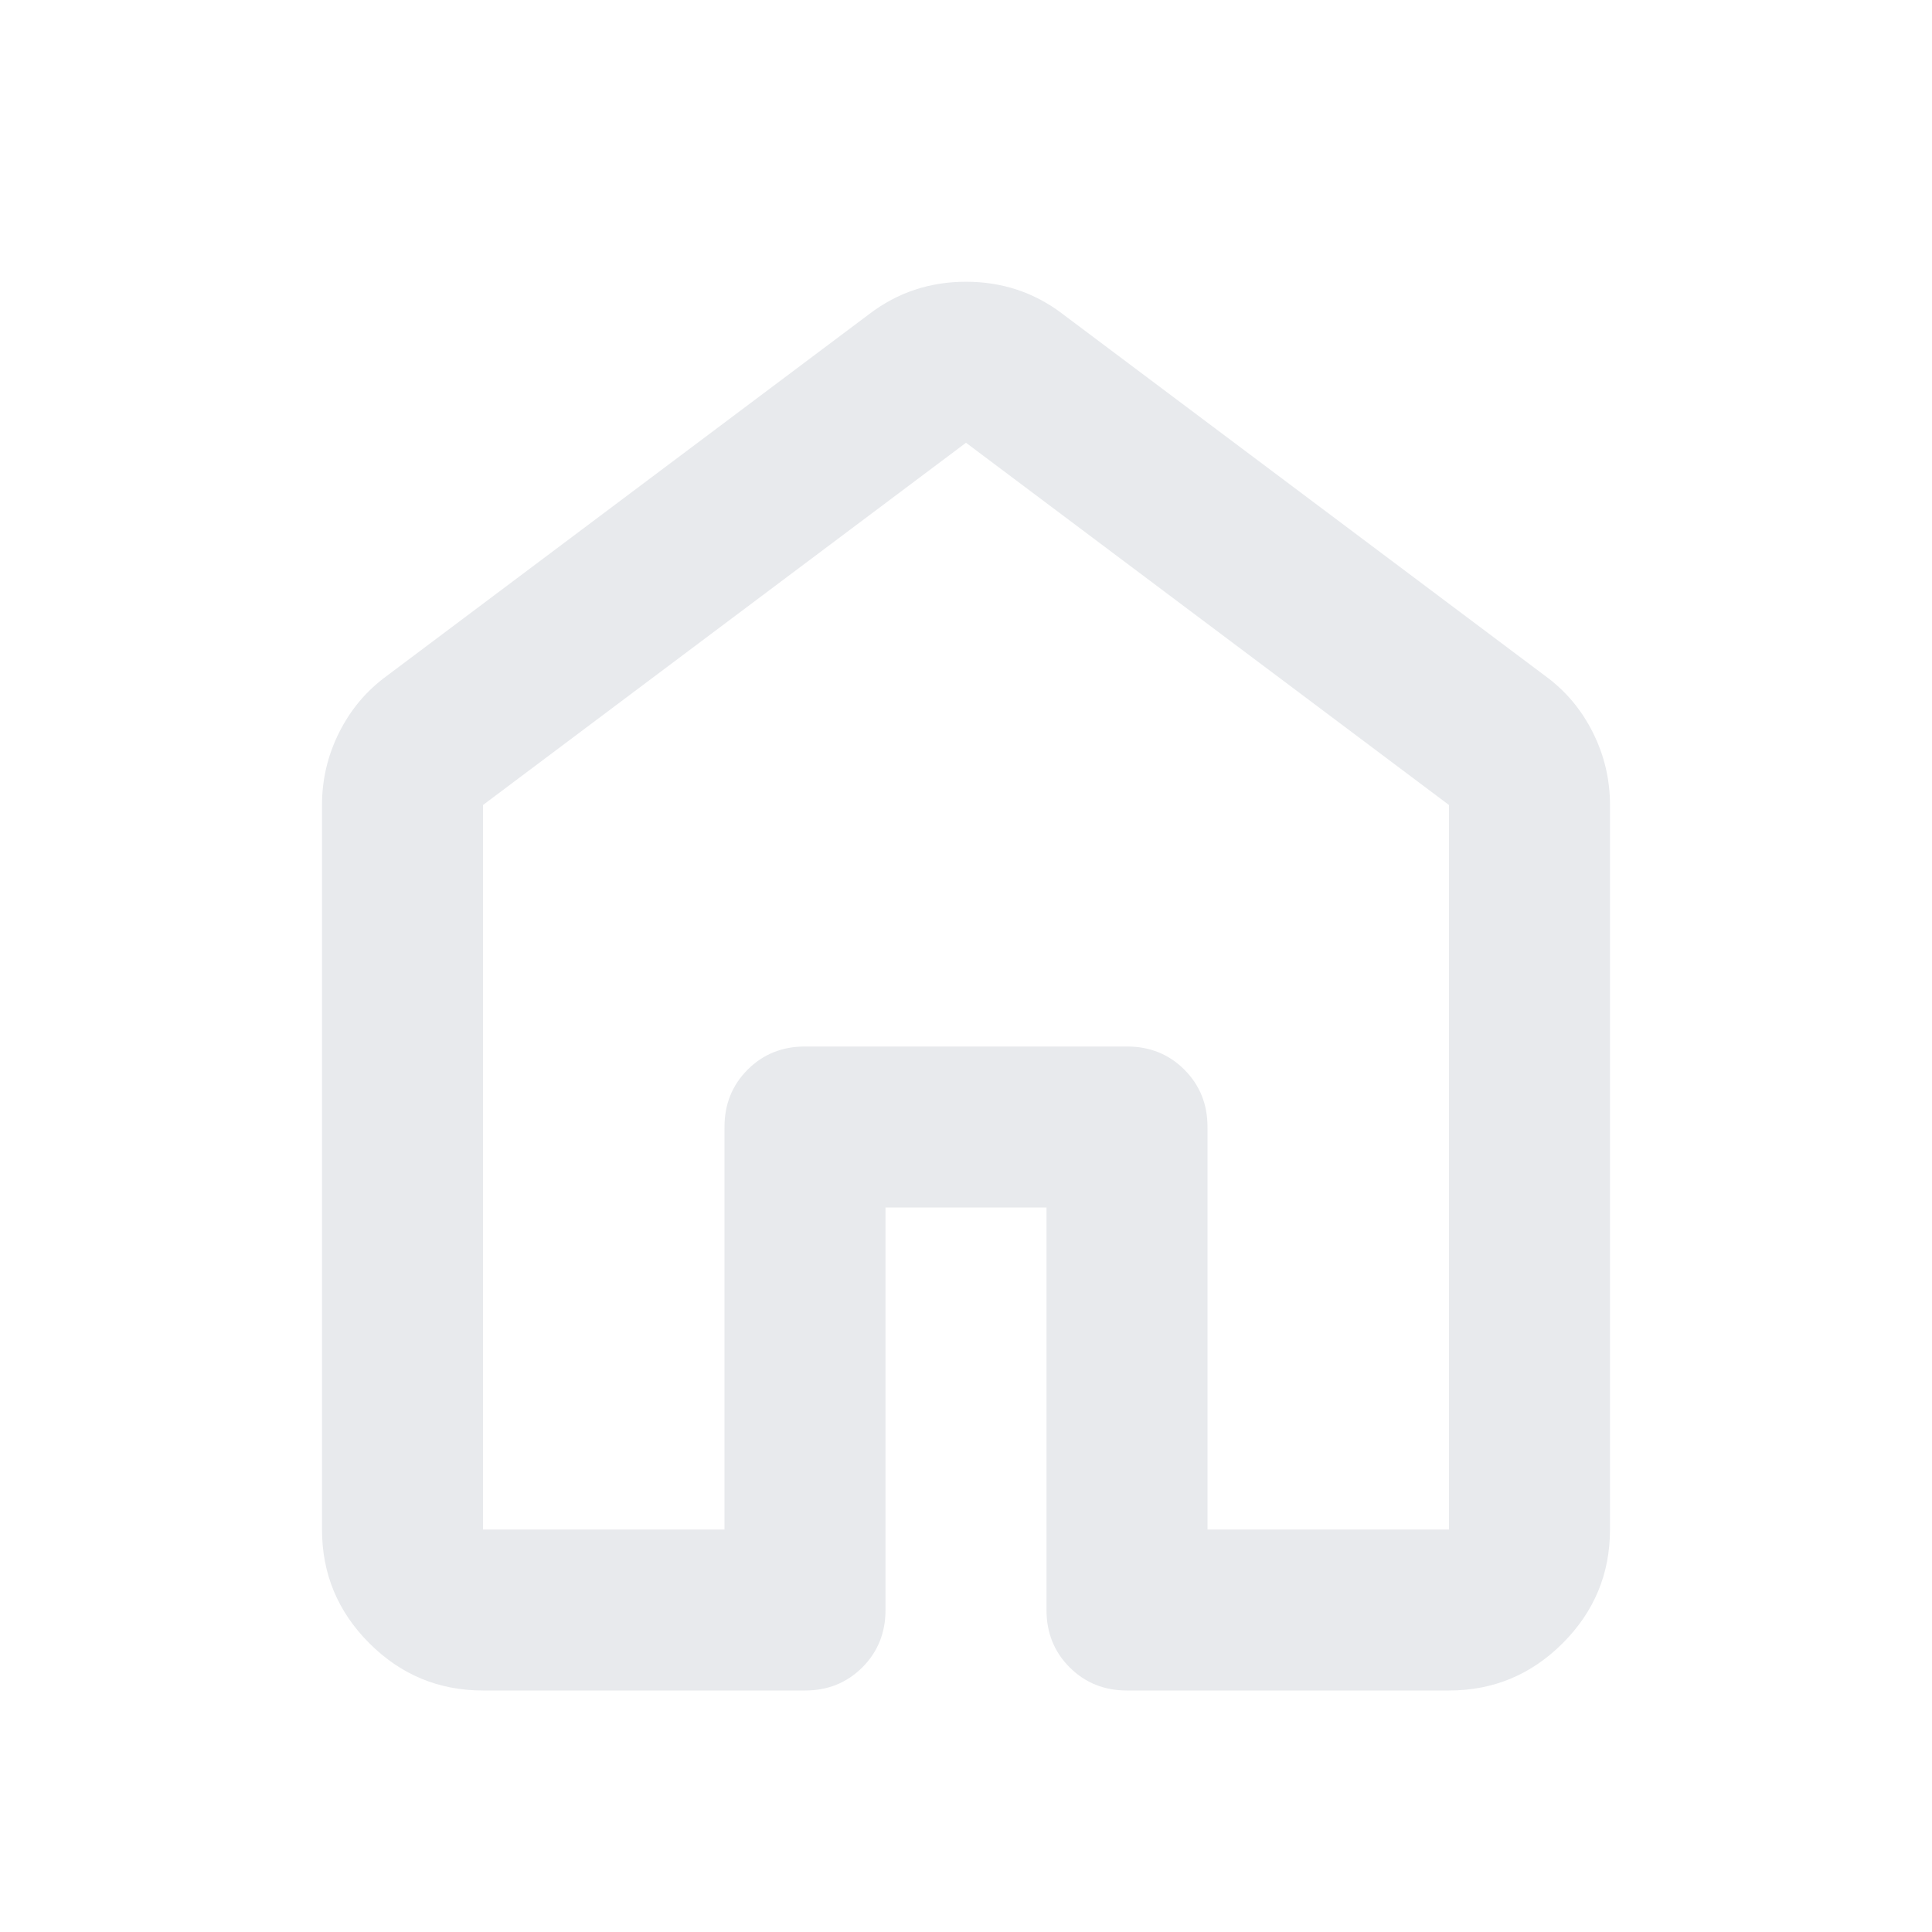
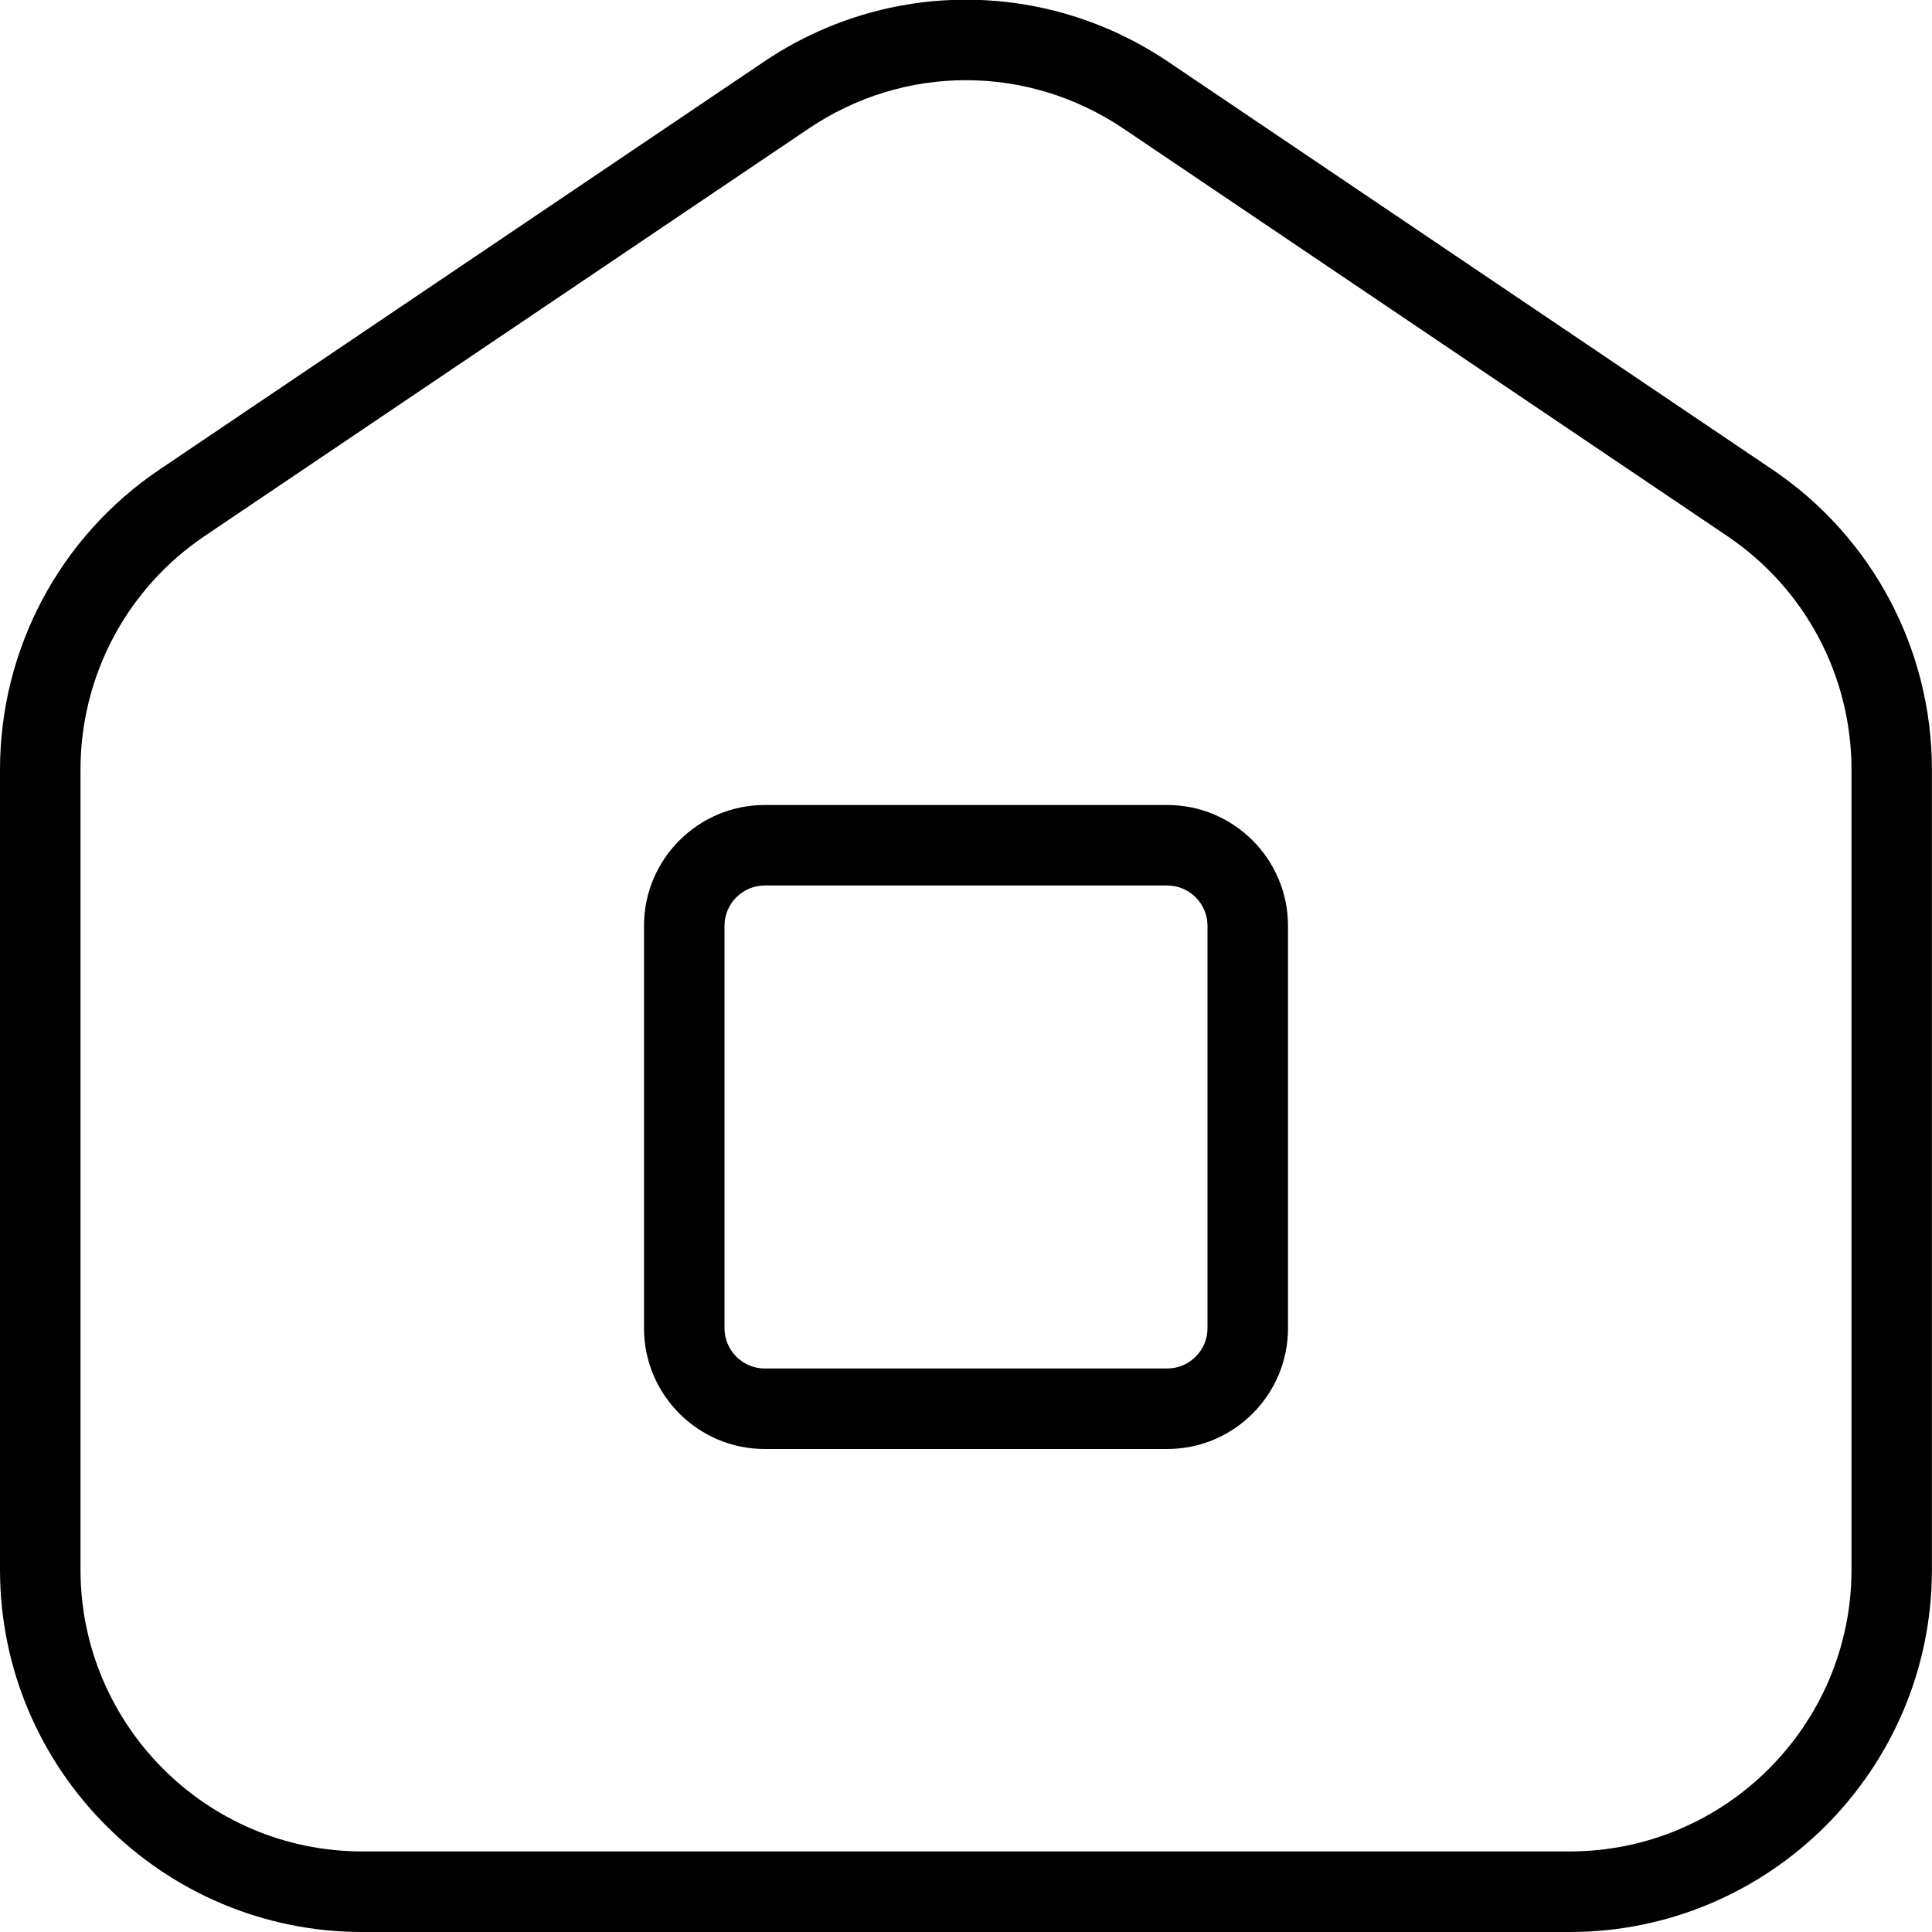
- <svg xmlns="http://www.w3.org/2000/svg" height="24px" viewBox="0 -960 960 960" width="24px" fill="#e8eaed">
-   <path d="M240-200h120v-200q0-17 11.5-28.5T400-440h160q17 0 28.5 11.5T600-400v200h120v-360L480-740 240-560v360Zm-80 0v-360q0-19 8.5-36t23.5-28l240-180q21-16 48-16t48 16l240 180q15 11 23.5 28t8.5 36v360q0 33-23.5 56.5T720-120H560q-17 0-28.5-11.5T520-160v-200h-80v200q0 17-11.5 28.5T400-120H240q-33 0-56.5-23.5T160-200Zm320-270Z" />
+ <svg xmlns="http://www.w3.org/2000/svg" id="Layer_1" data-name="Layer 1" viewBox="0 0 24 24" width="512" height="512">
+   <path d="M14.5,18h-5c-.827,0-1.5-.673-1.5-1.5v-5c0-.827,.673-1.5,1.5-1.5h5c.827,0,1.5,.673,1.5,1.5v5c0,.827-.673,1.5-1.5,1.5Zm-5-7c-.275,0-.5,.225-.5,.5v5c0,.275,.225,.5,.5,.5h5c.275,0,.5-.225,.5-.5v-5c0-.275-.225-.5-.5-.5h-5Zm10,13H4.5c-2.481,0-4.5-2.019-4.5-4.5V9.561c0-1.497,.741-2.892,1.983-3.729L9.483,.771c1.527-1.033,3.505-1.033,5.034,0l7.499,5.061c1.242,.838,1.983,2.232,1.983,3.729v9.939c0,2.481-2.019,4.5-4.5,4.5ZM12,.996c-.682,0-1.363,.201-1.957,.603L2.542,6.659c-.966,.652-1.542,1.736-1.542,2.901v9.939c0,1.93,1.57,3.5,3.5,3.5h15c1.93,0,3.5-1.57,3.5-3.5V9.561c0-1.165-.576-2.249-1.542-2.901L13.958,1.599c-.595-.401-1.276-.603-1.958-.603Z" />
</svg>
